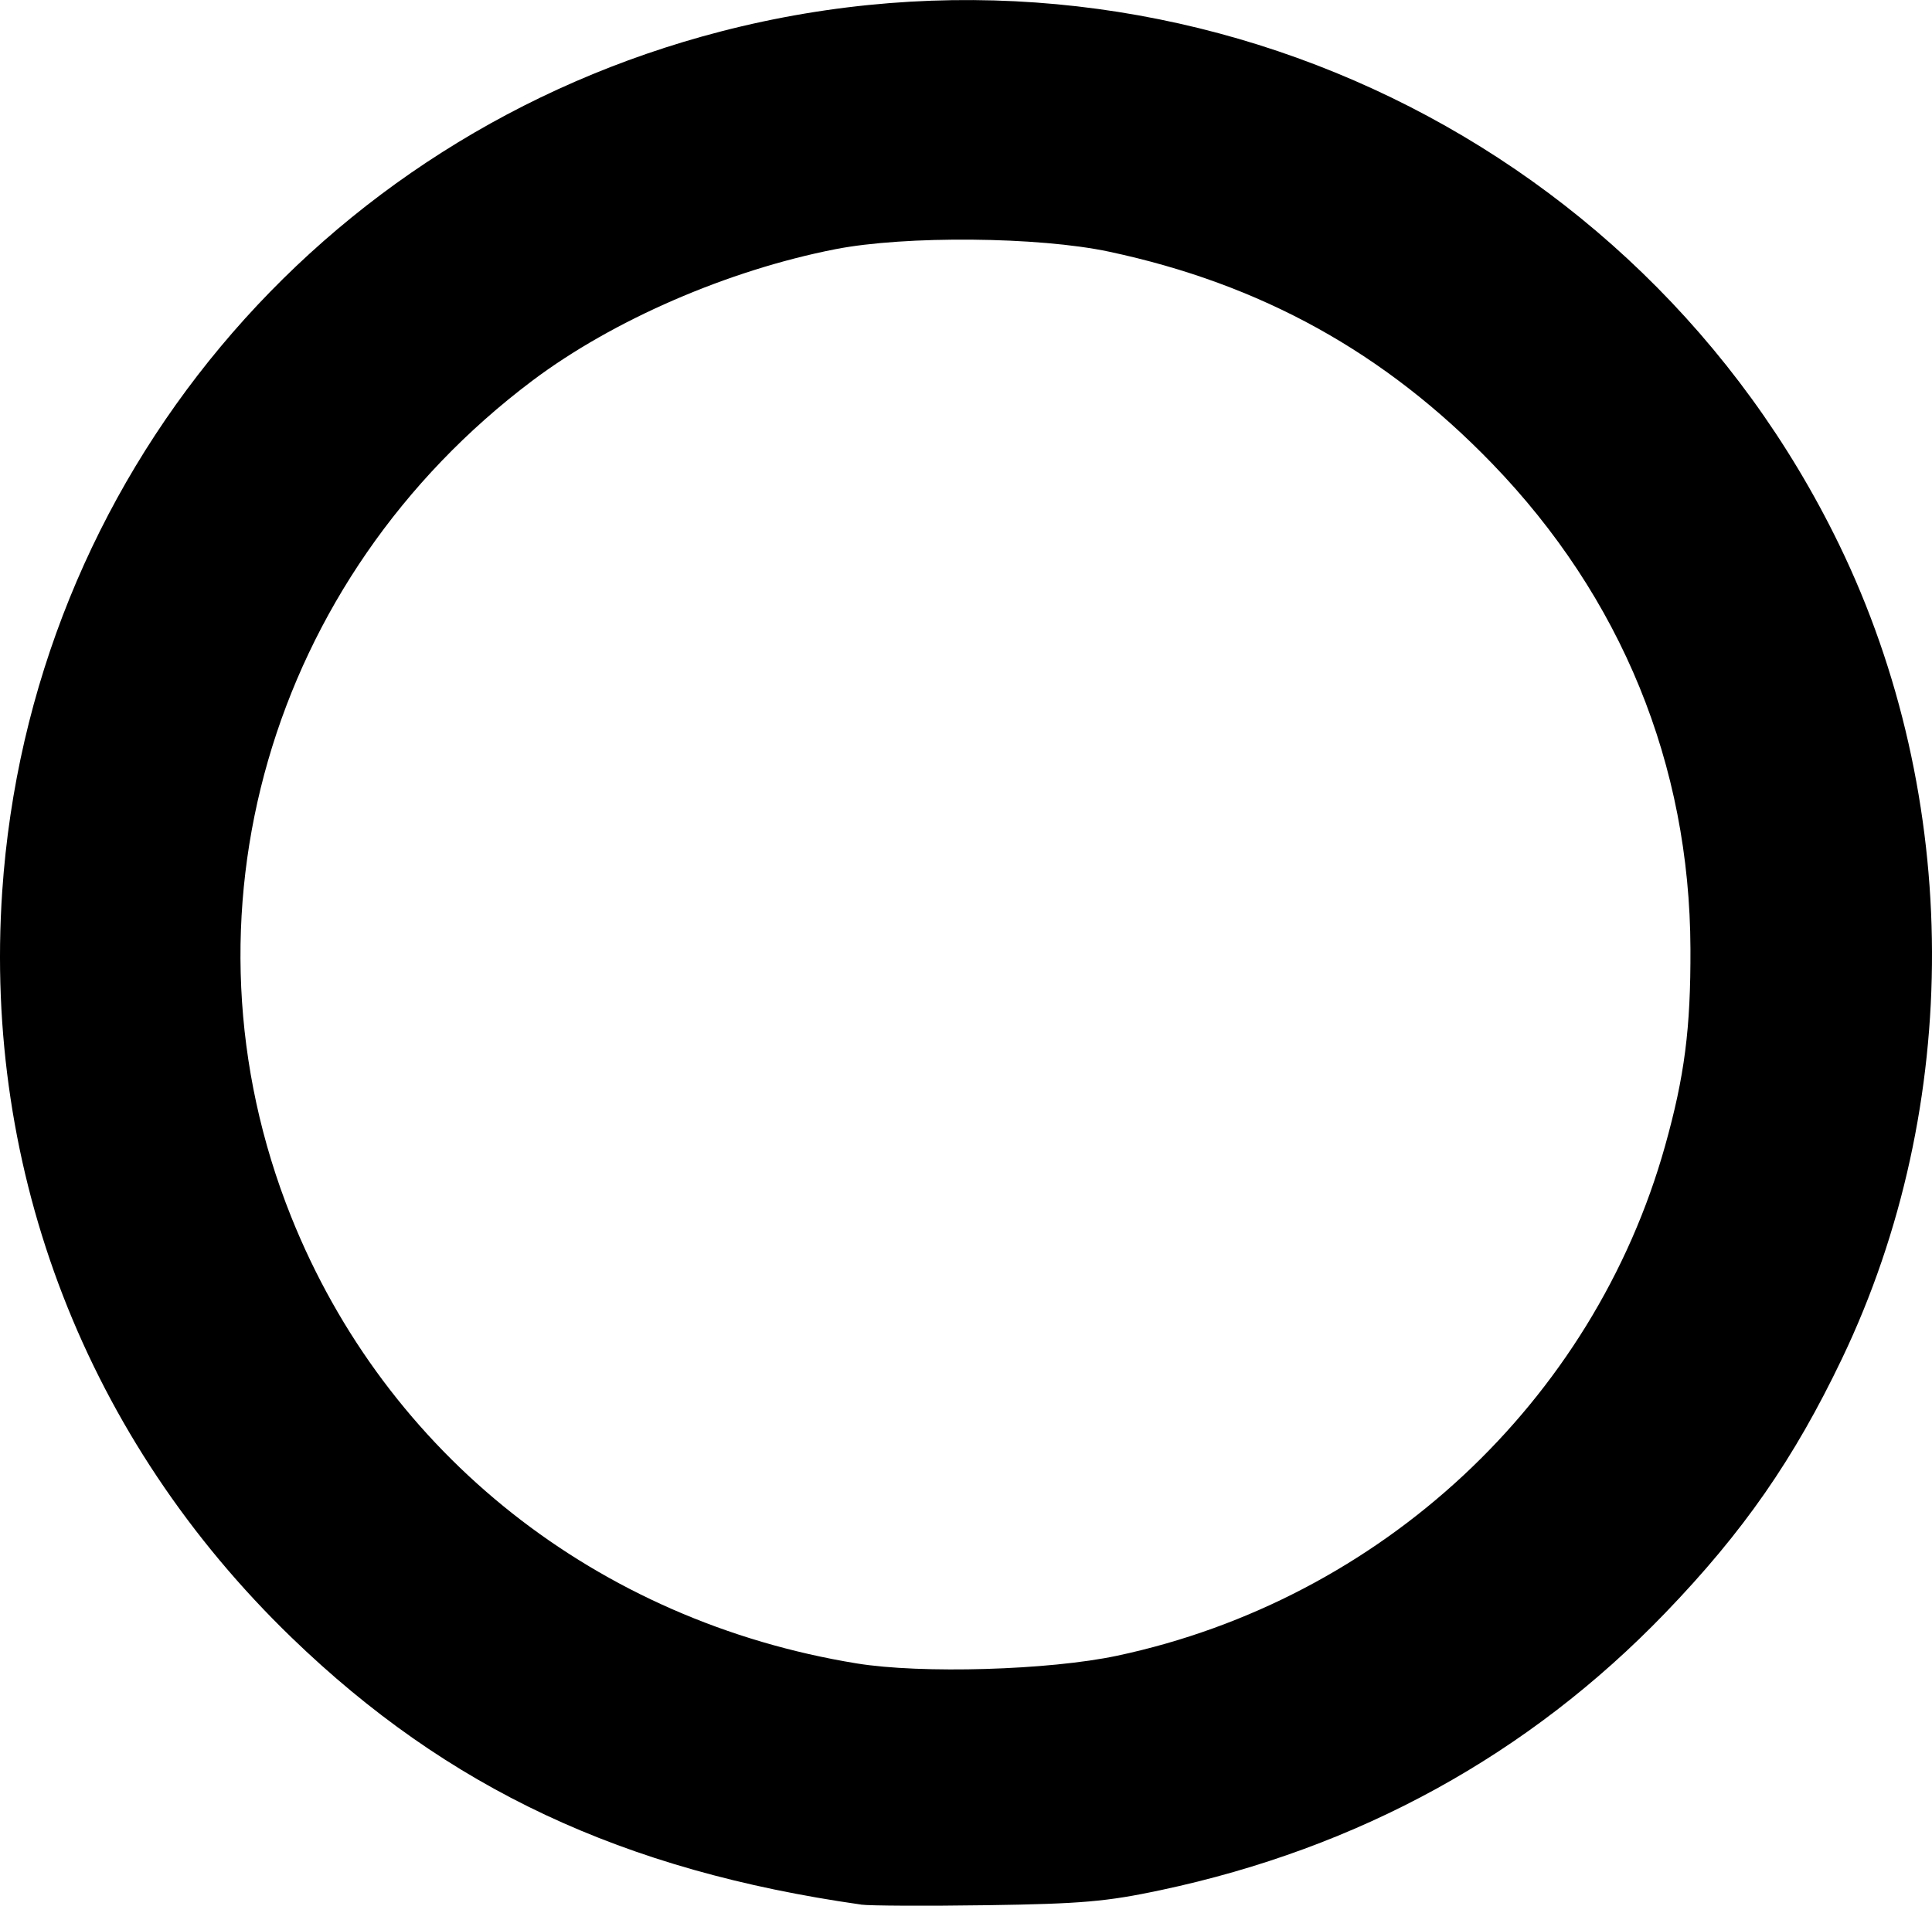
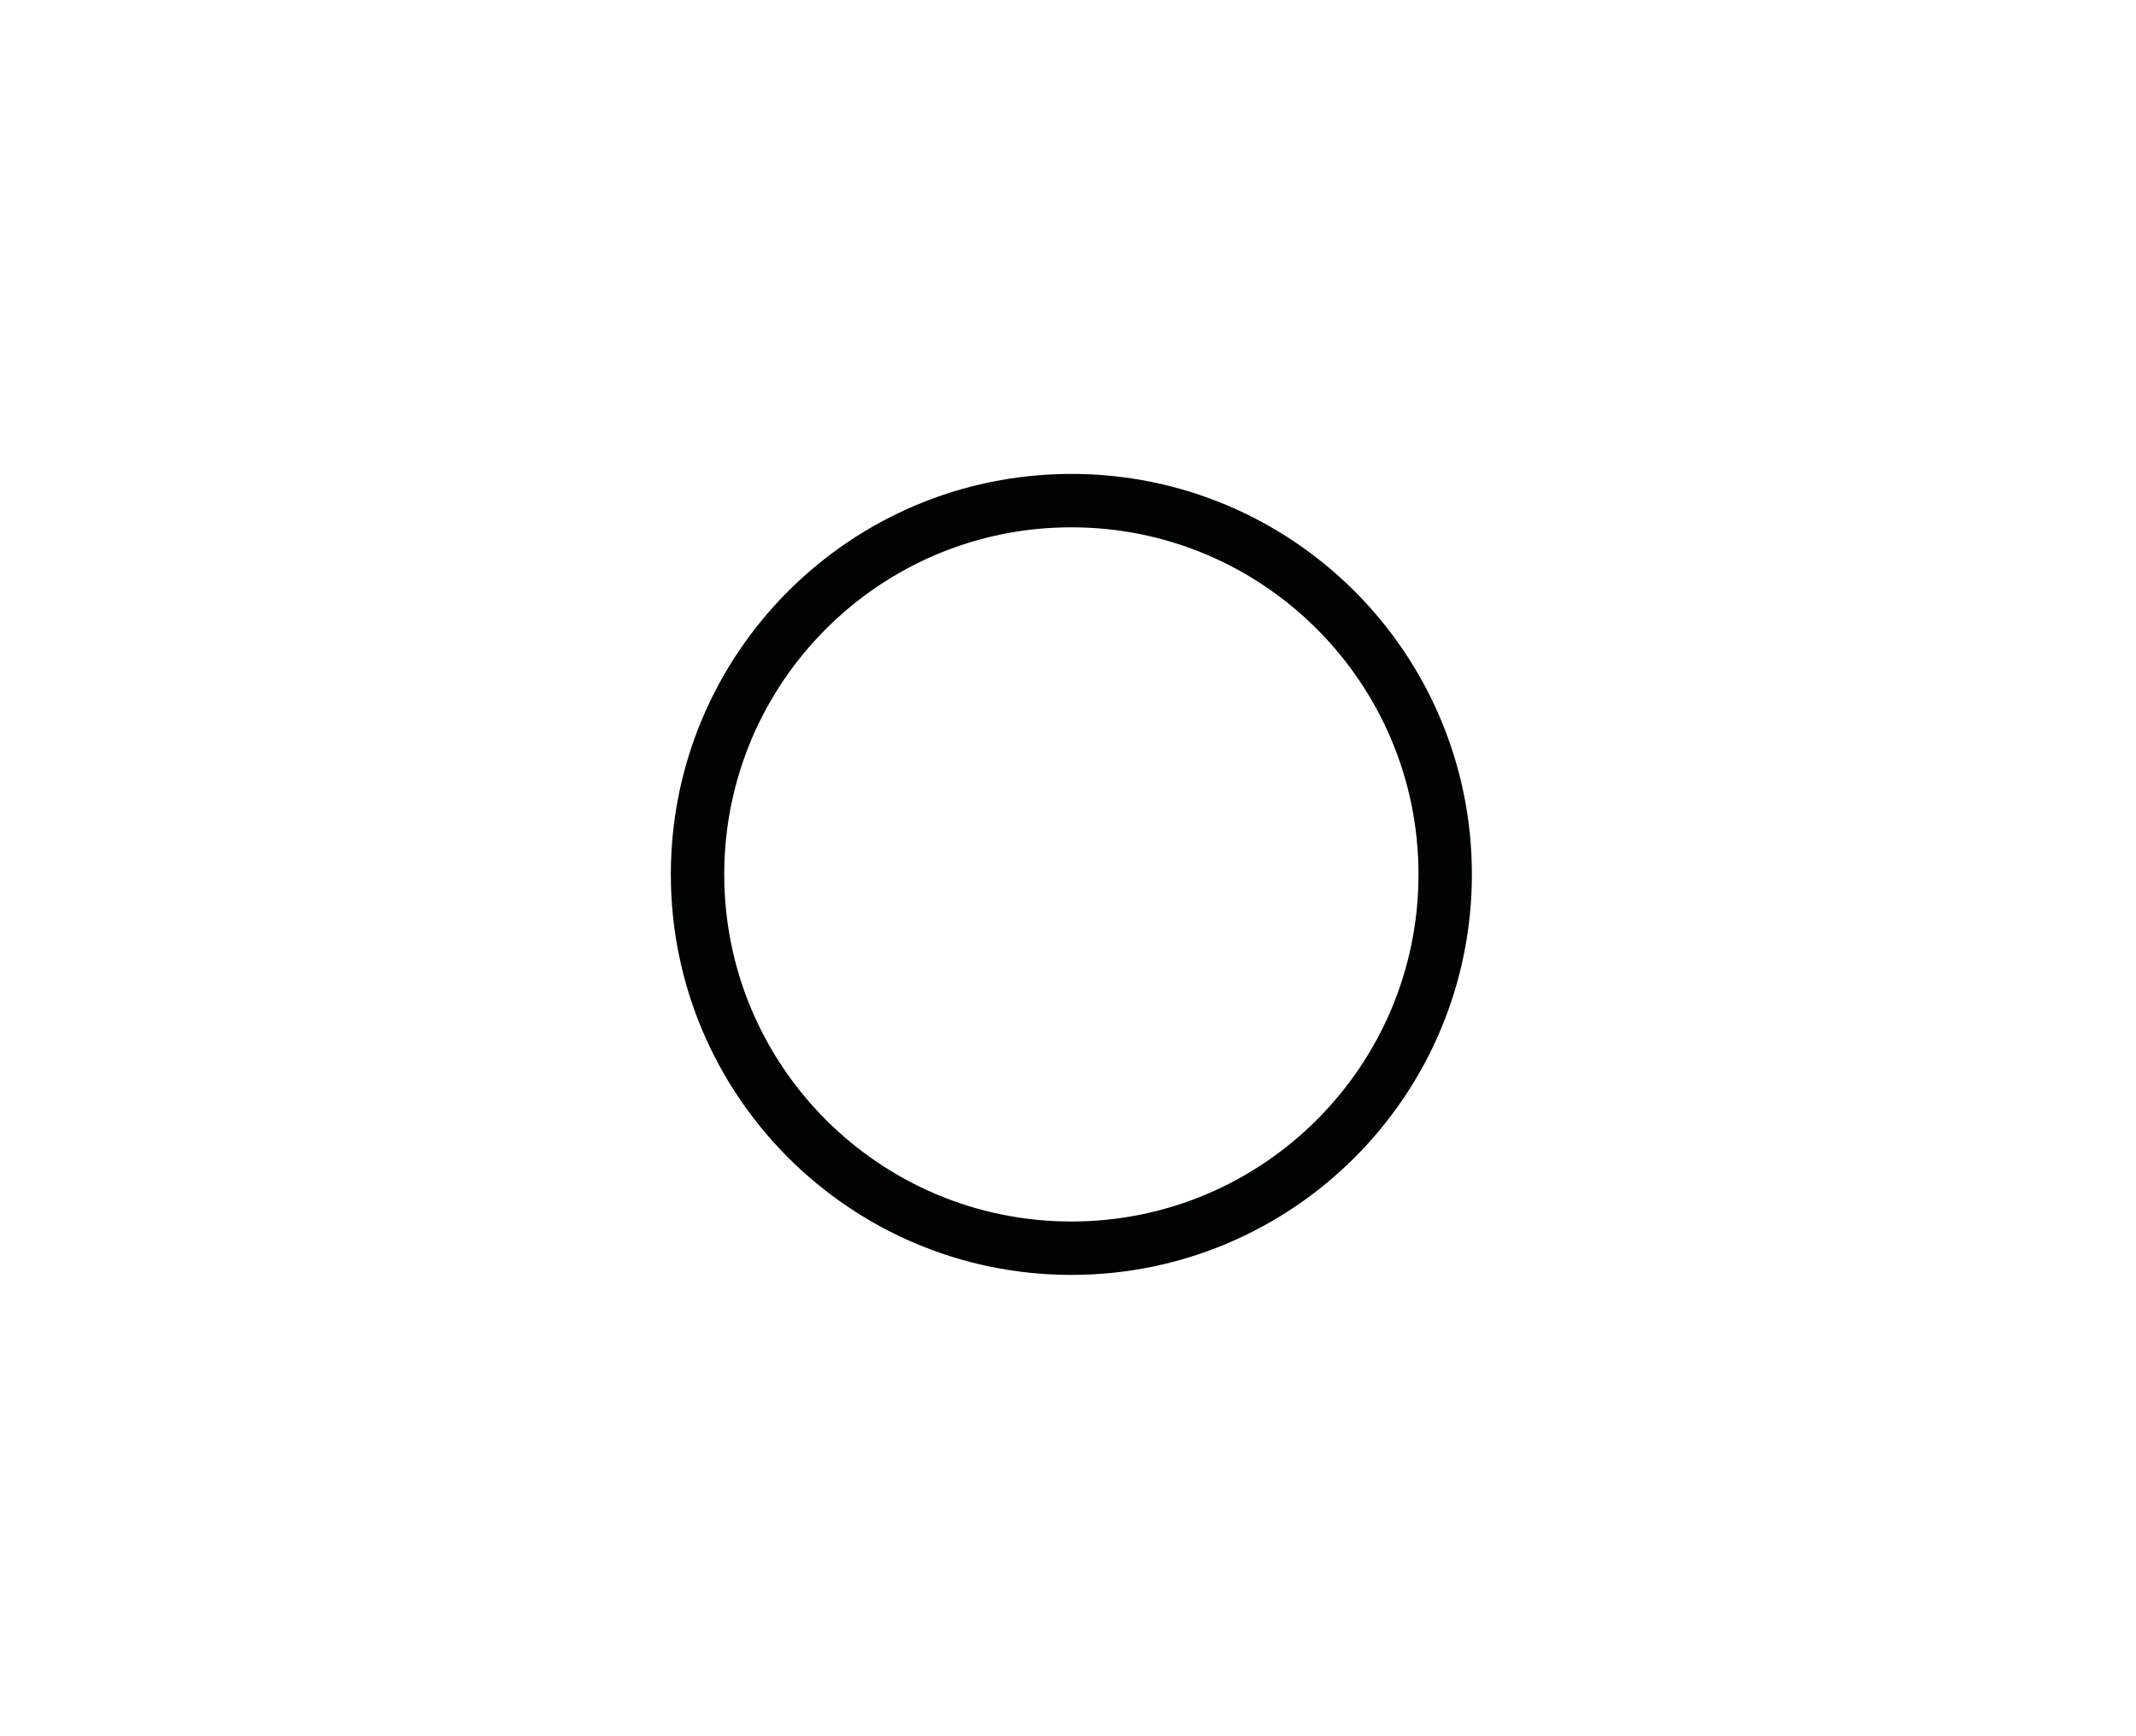
- <svg xmlns="http://www.w3.org/2000/svg" id="svg2" height="64" width="64.868" version="1.1">
-   <g id="layer1" transform="translate(-185.2613,-652.8268)">
-     <path id="path3031" fill="#000" d="m214.17,716.79c-7.999-1.14-13.871-3.894-19.119-8.967-6.876-6.647-10.354-15.617-9.715-25.06,0.933-13.801,10.596-25.372,24.118-28.877,15.087-3.911,30.791,3.294,37.558,17.232,4.122,8.492,4.159,18.843,0.096,27.336-1.615,3.377-3.309,5.815-5.932,8.539-4.588,4.764-10.285,7.896-16.94,9.312-1.815,0.386-2.662,0.46-5.83,0.507-2.038,0.03-3.944,0.021-4.235-0.02zm8.602-8.357c8.85-1.886,15.988-8.53,18.396-17.125,0.654-2.334,0.861-3.942,0.851-6.618-0.022-6.187-2.318-11.806-6.663-16.3-3.603-3.727-7.756-6.024-12.859-7.111-2.363-0.504-6.834-0.544-9.188-0.083-3.614,0.708-7.466,2.38-10.17,4.413-8.845,6.652-12.127,18.021-8.104,28.076,3.196,7.987,10.278,13.585,18.987,15.006,2.173,0.355,6.468,0.228,8.749-0.258z" />
-   </g>
+ <svg xmlns="http://www.w3.org/2000/svg" version="1.1" id="Laag_1" x="0px" y="0px" width="80px" height="65px" viewBox="0 0 80 65" enable-background="new 0 0 80 65" xml:space="preserve">
+   <circle fill="none" stroke="#010202" stroke-width="2" stroke-miterlimit="10" cx="40.126" cy="32.752" r="14.001" />
</svg>
